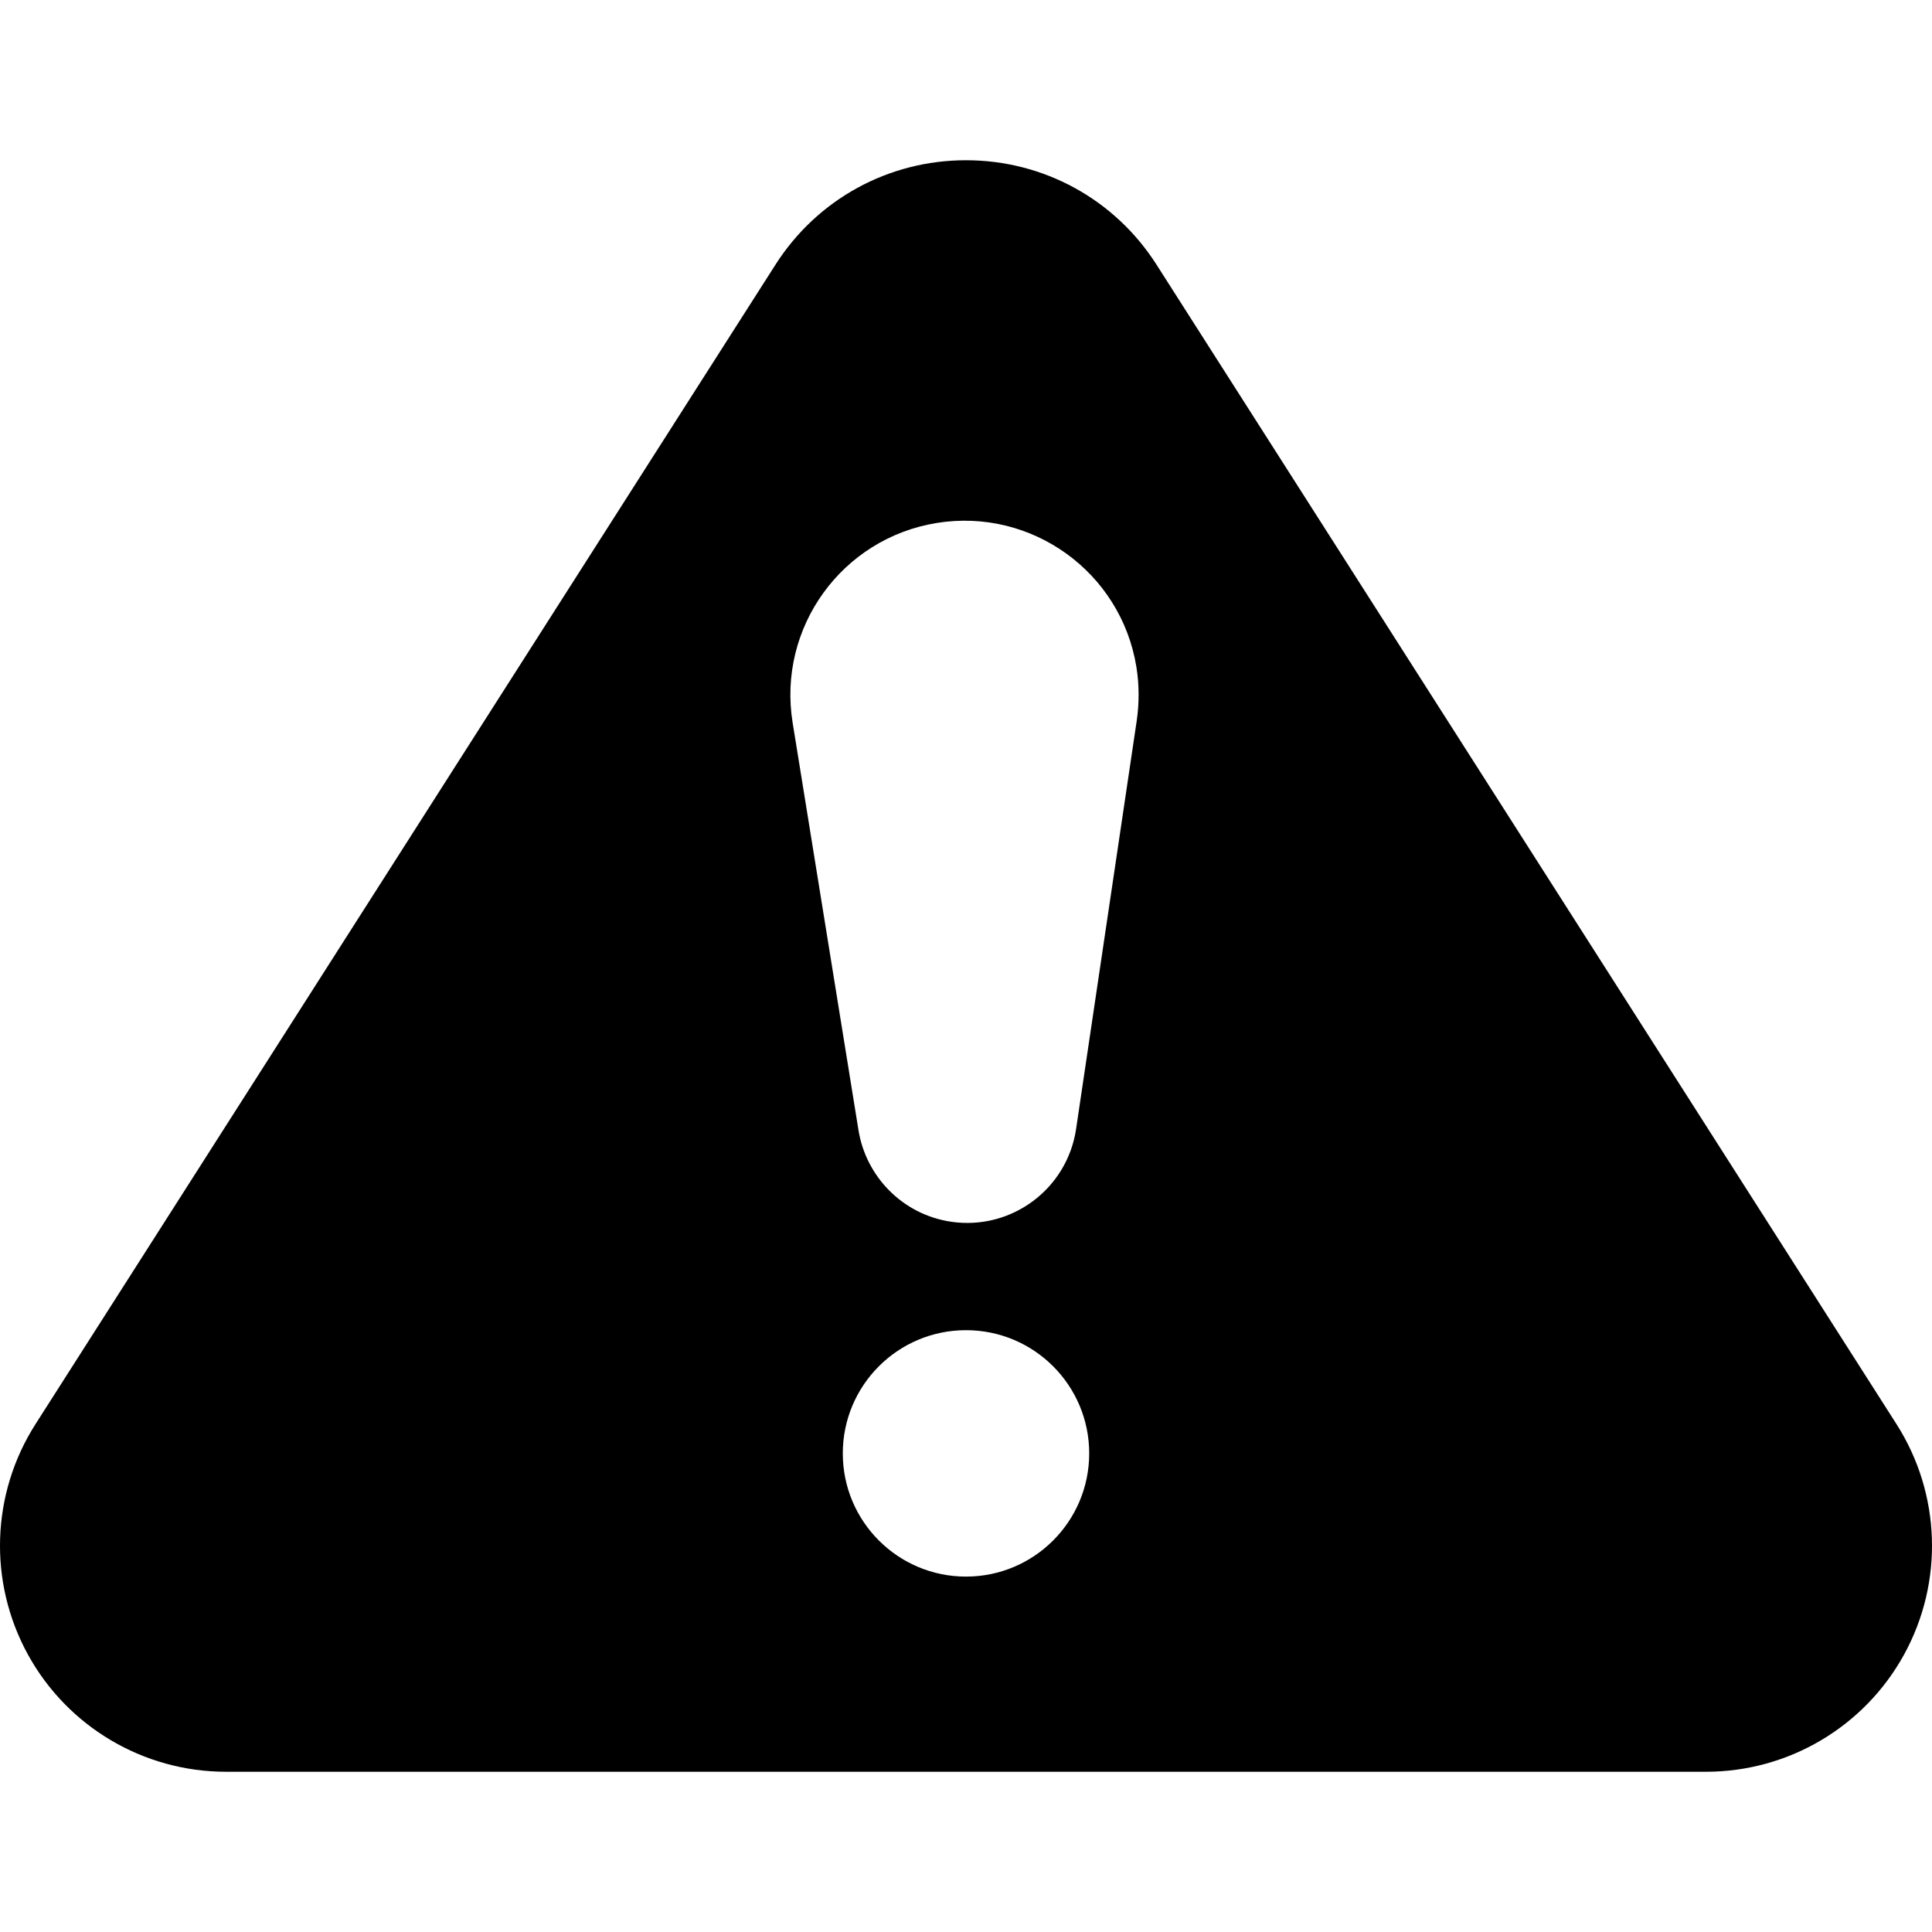
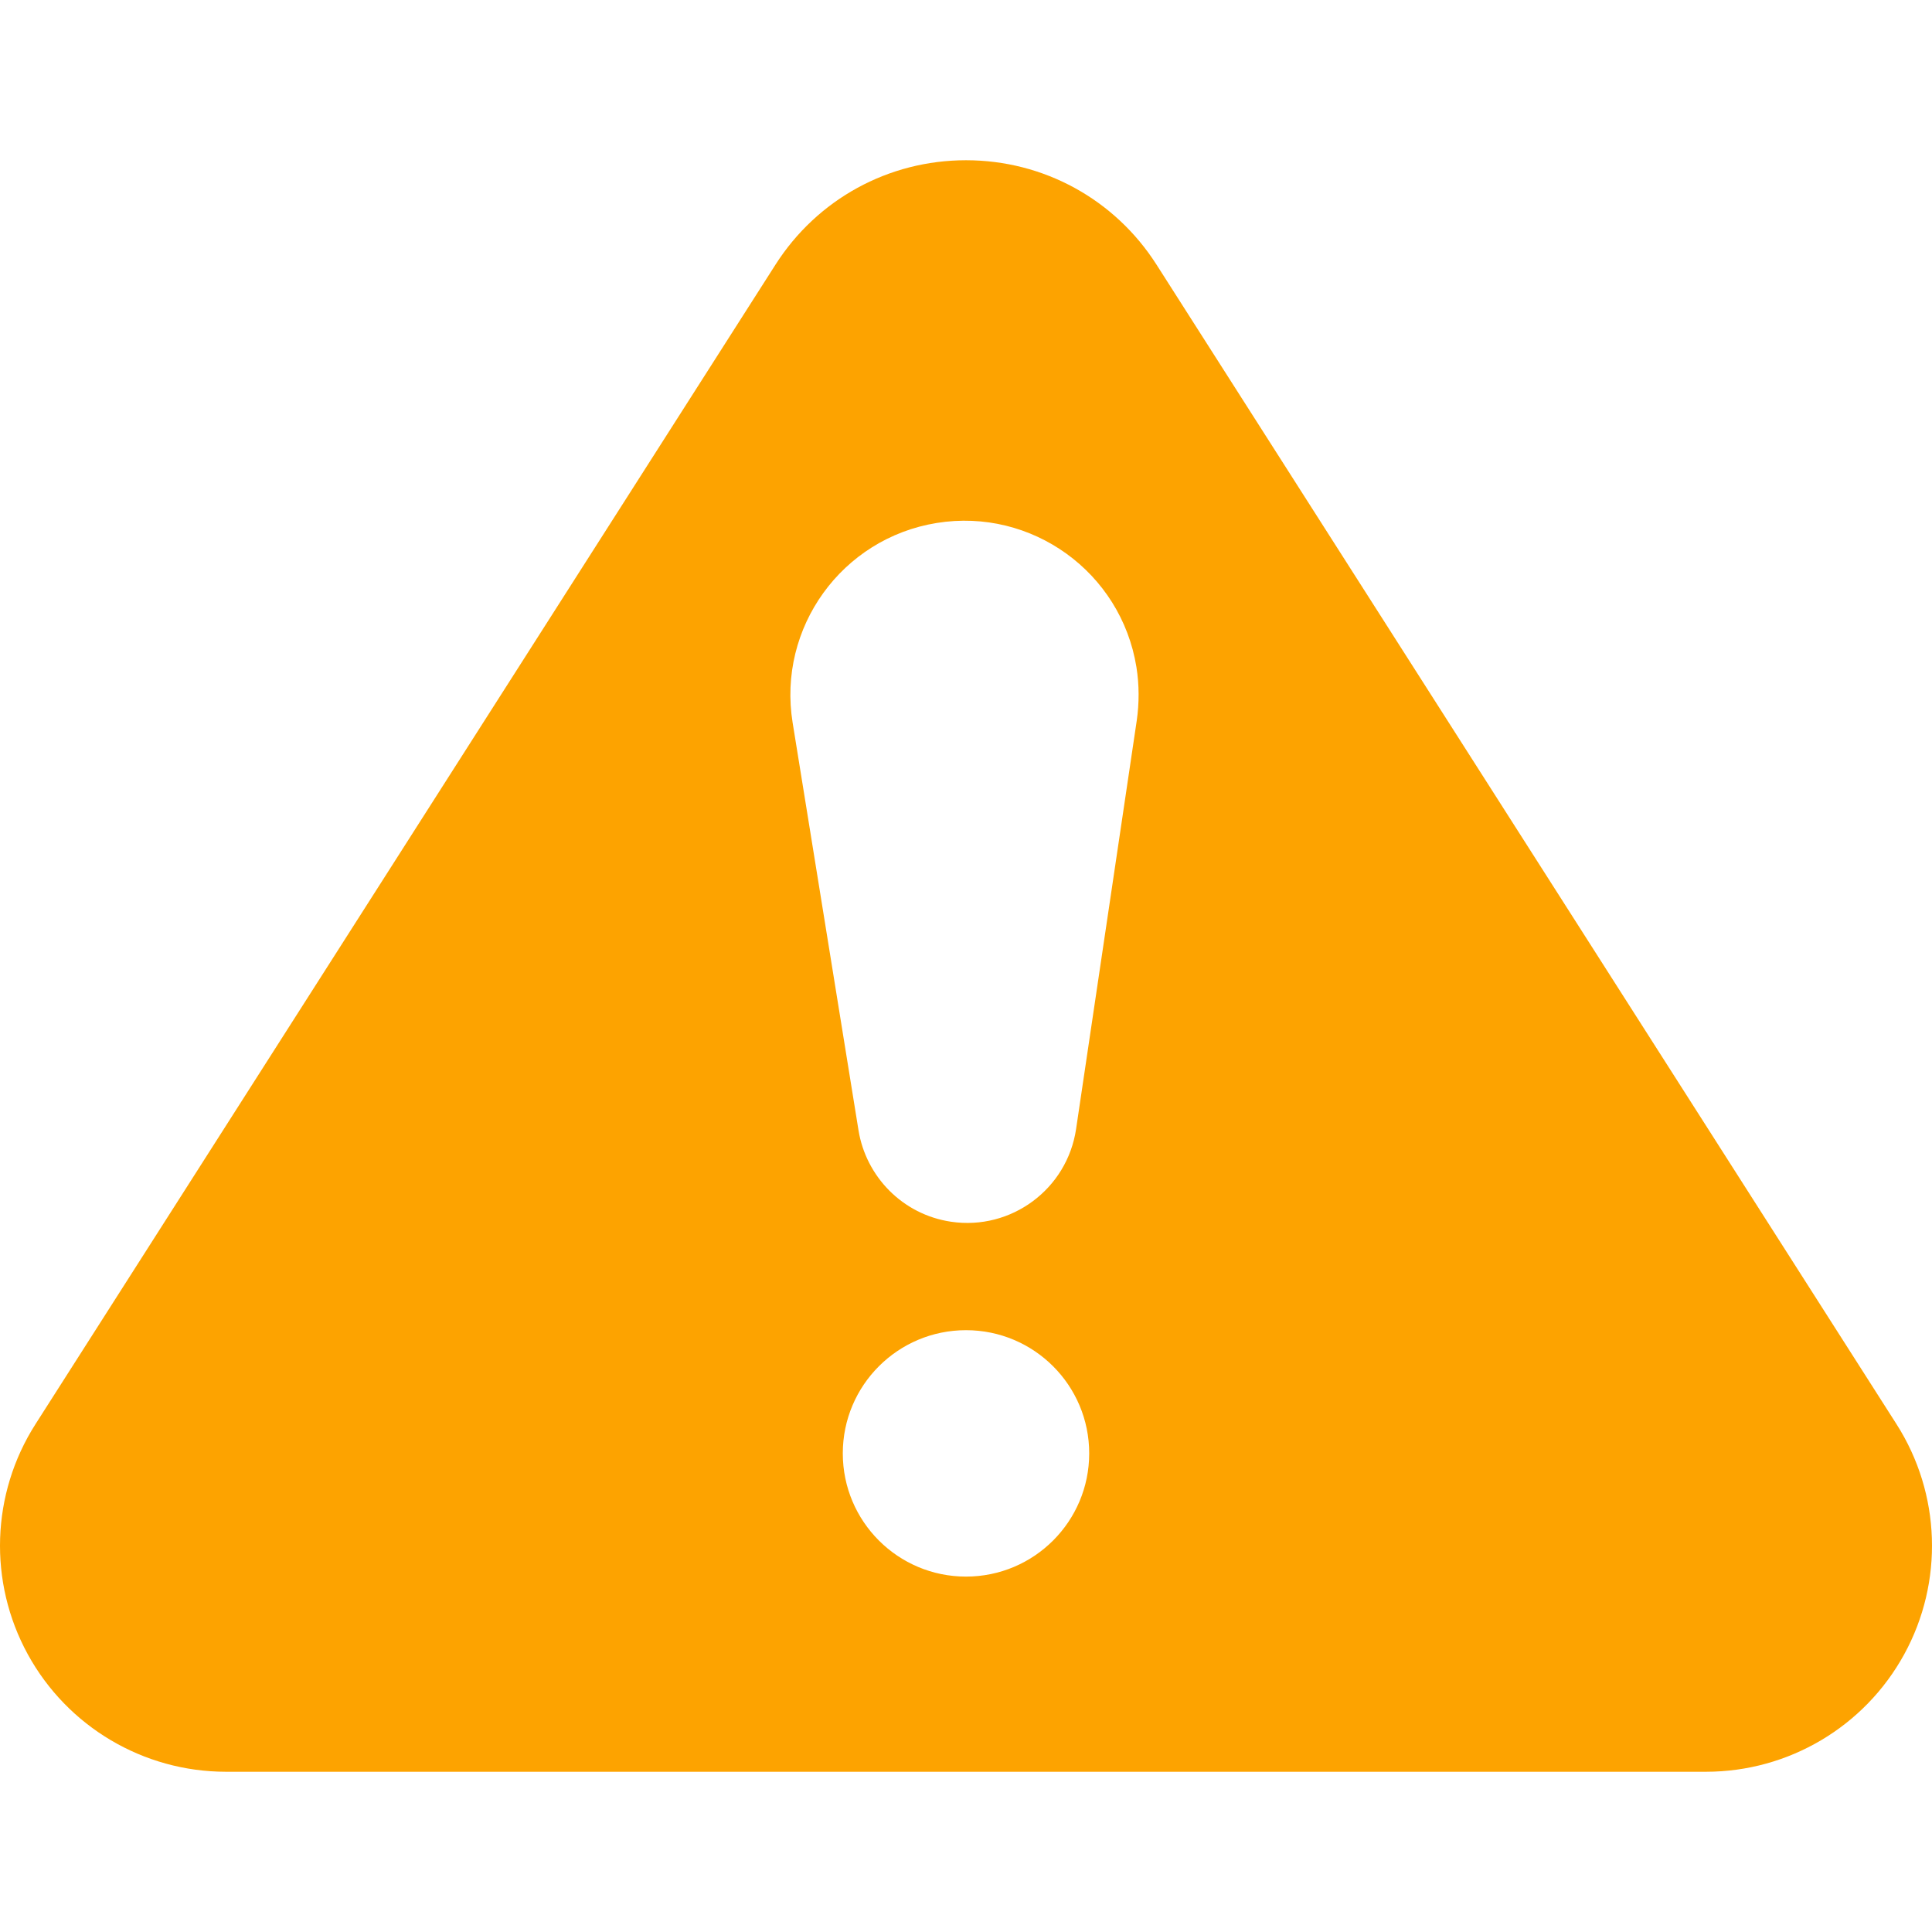
- <svg xmlns="http://www.w3.org/2000/svg" fill="#000000" height="800px" width="800px" version="1.1" id="Capa_1" viewBox="0 0 310.806 310.806" xml:space="preserve">
+ <svg xmlns="http://www.w3.org/2000/svg" fill="#fda300" height="800px" width="800px" version="1.1" id="Capa_1" viewBox="0 0 310.806 310.806" xml:space="preserve">
  <path d="M305.095,229.104L186.055,42.579c-6.713-10.52-18.172-16.801-30.652-16.801c-12.481,0-23.94,6.281-30.651,16.801  L5.711,229.103c-7.145,11.197-7.619,25.39-1.233,37.042c6.386,11.647,18.604,18.883,31.886,18.883h238.079  c13.282,0,25.5-7.235,31.888-18.886C312.714,254.493,312.24,240.301,305.095,229.104z M155.403,253.631  c-10.947,0-19.82-8.874-19.82-19.82c0-10.947,8.874-19.821,19.82-19.821c10.947,0,19.82,8.874,19.82,19.821  C175.223,244.757,166.349,253.631,155.403,253.631z M182.875,115.9l-9.762,65.727c-1.437,9.675-10.445,16.353-20.119,14.916  c-7.816-1.161-13.676-7.289-14.881-14.692l-10.601-65.597c-2.468-15.273,7.912-29.655,23.185-32.123  c15.273-2.468,29.655,7.912,32.123,23.185C183.284,110.192,183.268,113.161,182.875,115.9z" />
</svg>
